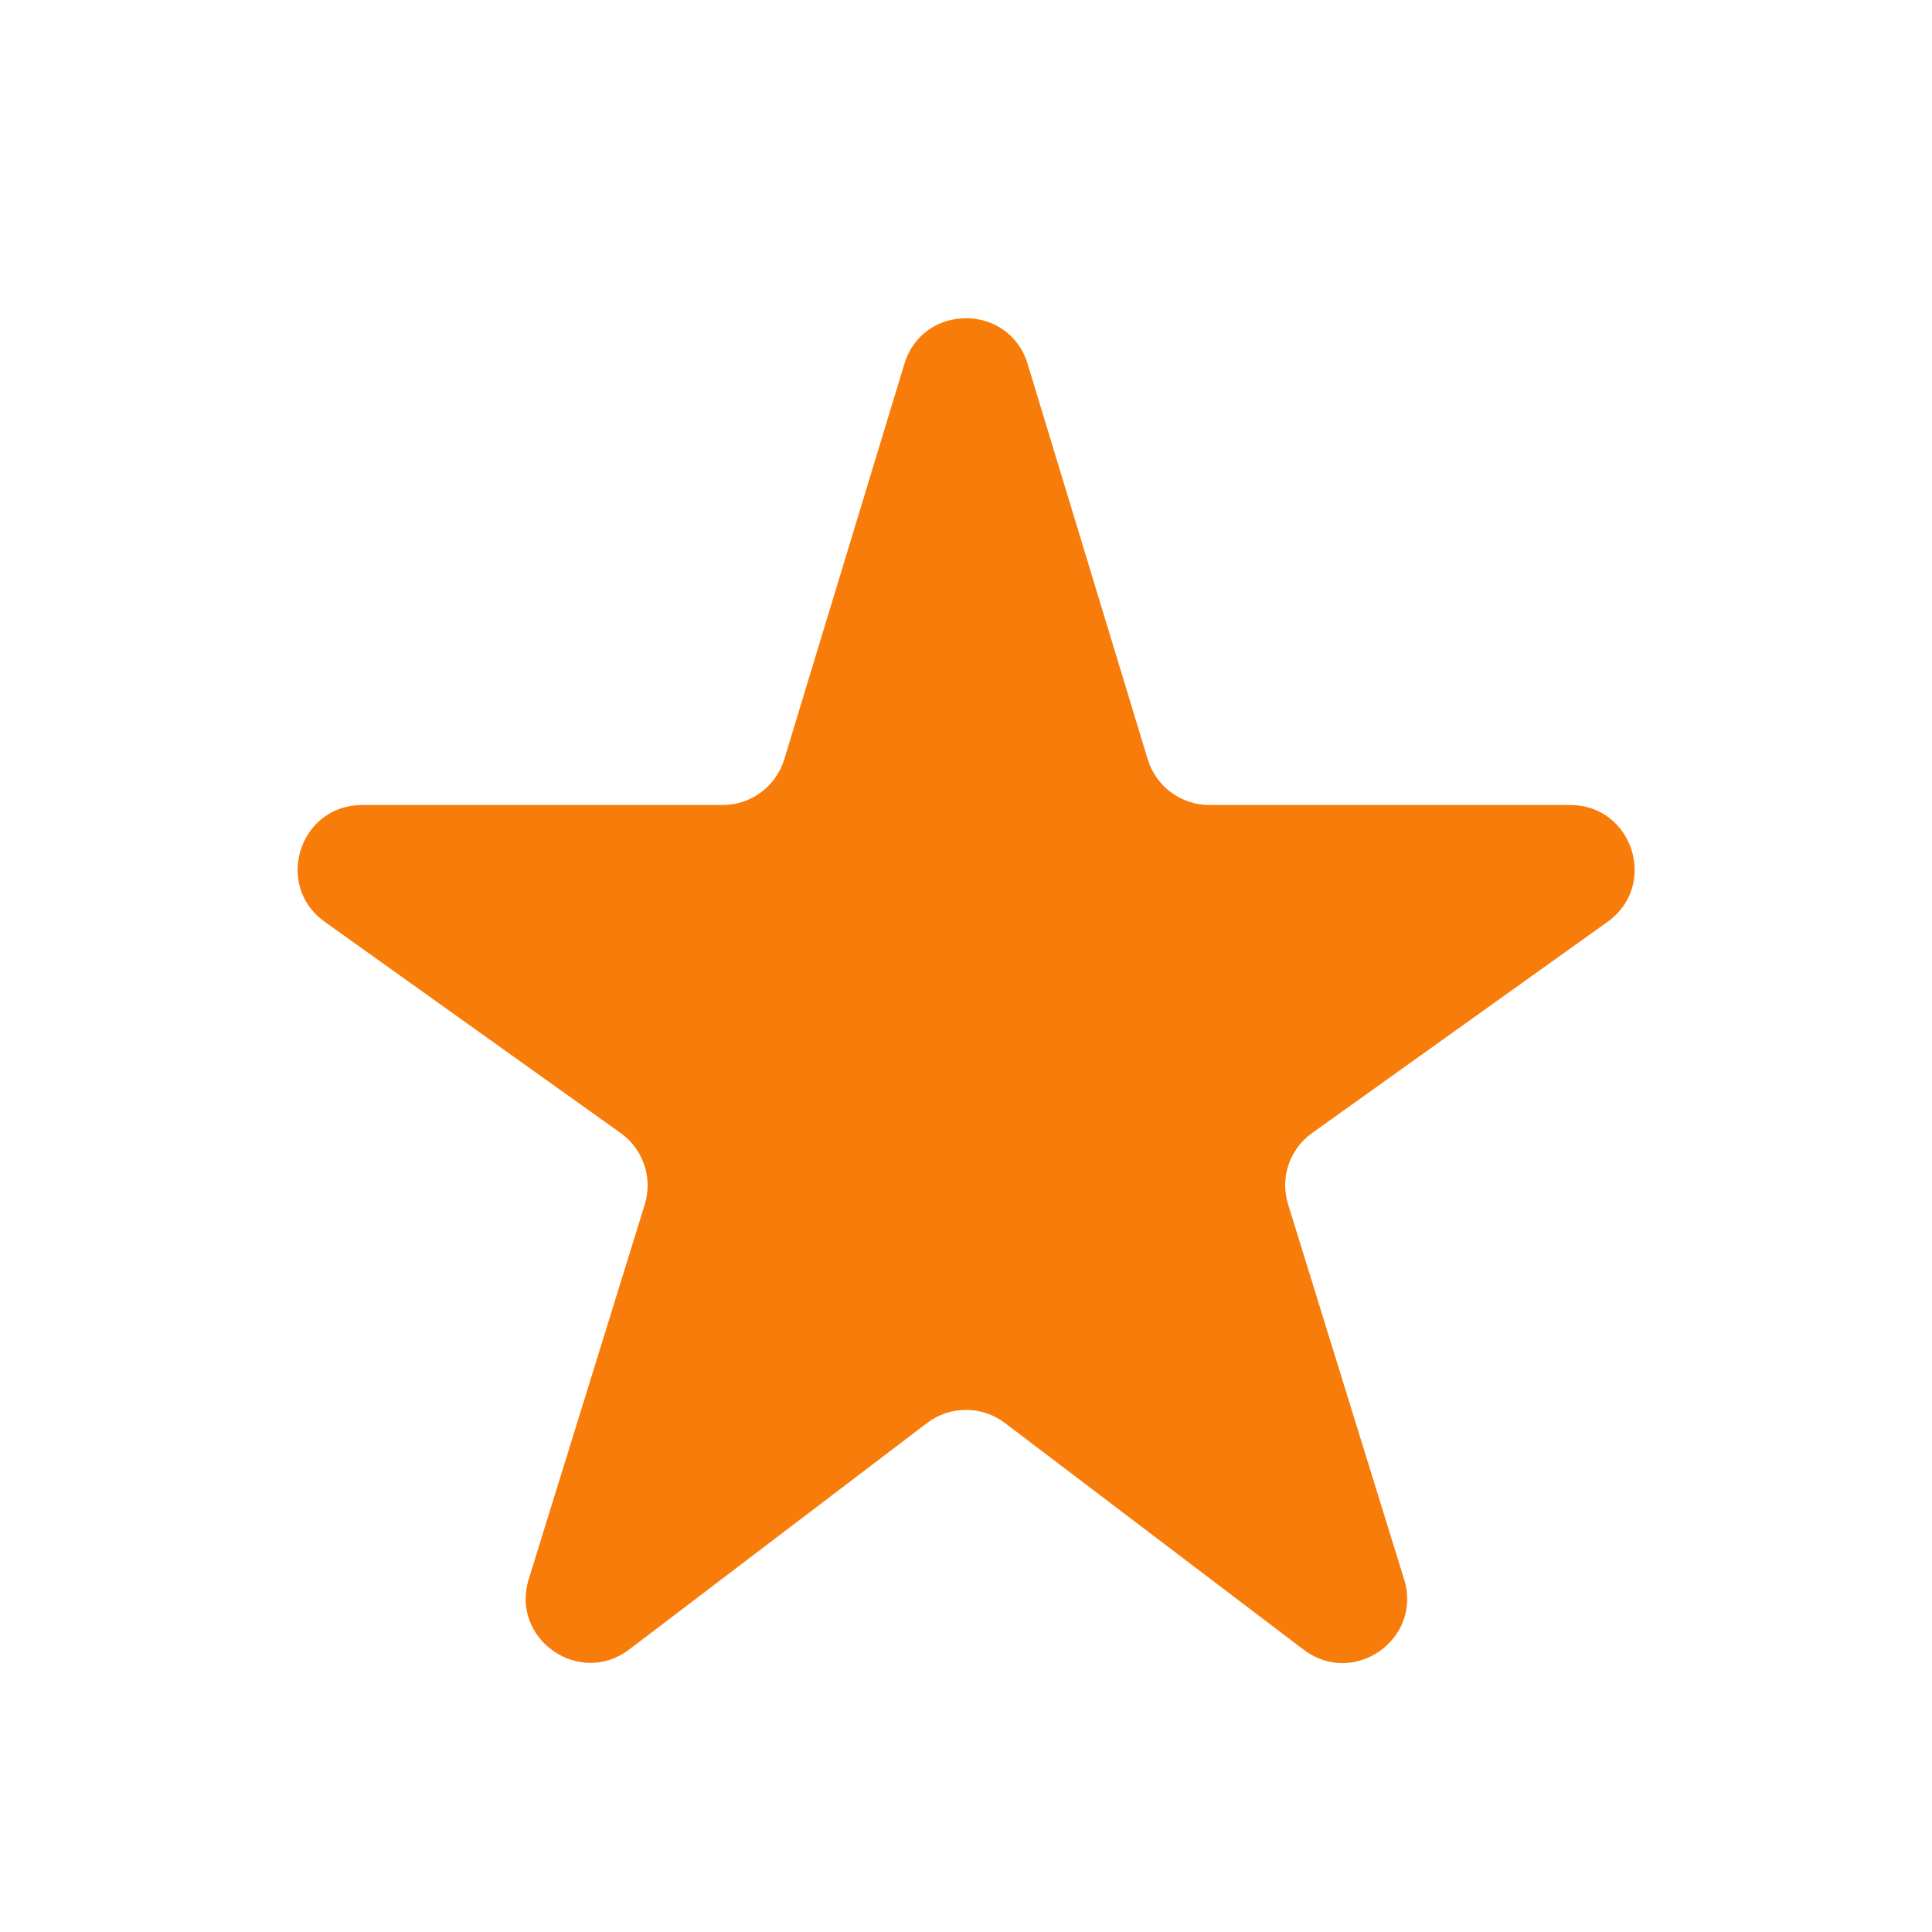
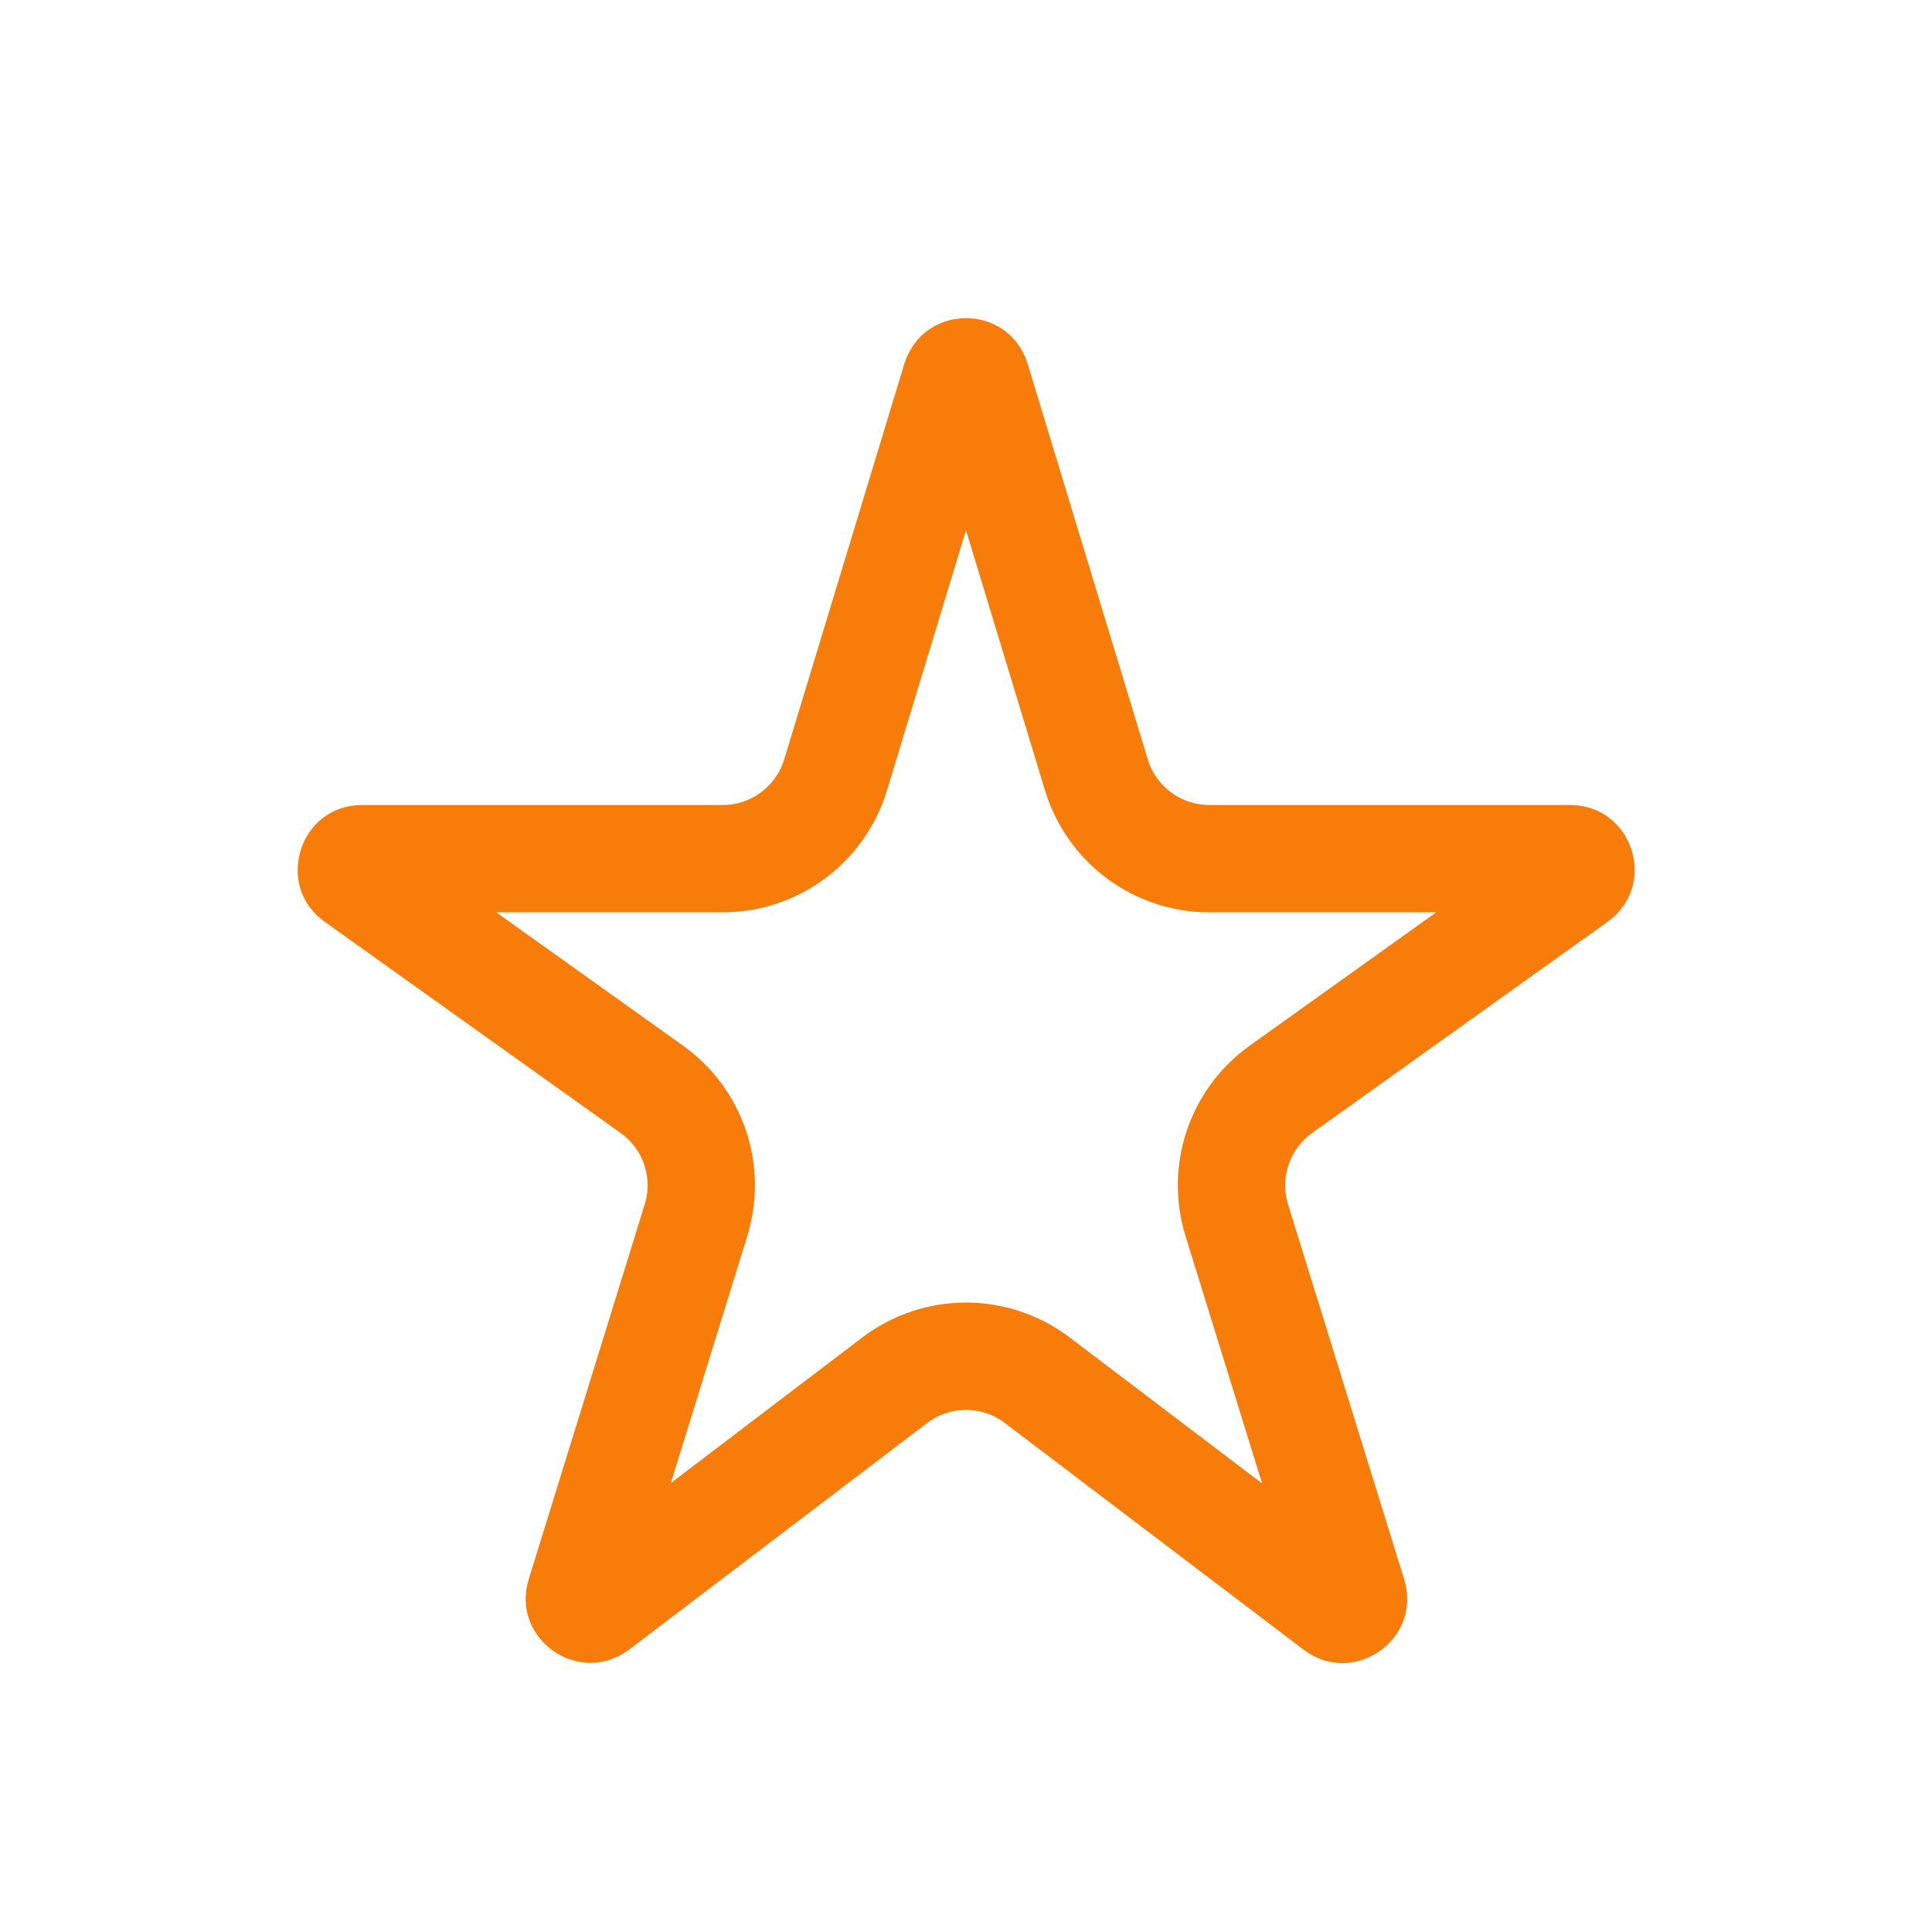
<svg xmlns="http://www.w3.org/2000/svg" width="18" height="18" viewBox="0 0 18 18" fill="none">
-   <path d="M11.267 7.5C11.003 7.5 10.77 7.327 10.693 7.074L9.574 3.39C9.402 2.823 8.598 2.823 8.426 3.39L7.307 7.074C7.23 7.327 6.997 7.5 6.733 7.5H3.374C2.79 7.5 2.55 8.249 3.025 8.588L5.782 10.556C5.993 10.706 6.083 10.974 6.007 11.222L4.926 14.713C4.753 15.27 5.398 15.721 5.862 15.368L8.637 13.258C8.852 13.095 9.148 13.095 9.363 13.258L12.146 15.37C12.611 15.723 13.255 15.272 13.082 14.715L12.001 11.221C11.924 10.974 12.014 10.706 12.225 10.556L14.978 8.588C15.452 8.249 15.212 7.5 14.629 7.5H11.267Z" fill="#F87C09" />
+   <path d="M10.215 7.22C10.356 7.683 10.783 8 11.267 8H14.629C14.663 8 14.68 8.009 14.689 8.017C14.702 8.027 14.716 8.045 14.724 8.069C14.732 8.094 14.731 8.116 14.726 8.132C14.723 8.144 14.715 8.161 14.687 8.181L11.934 10.149C11.548 10.425 11.383 10.916 11.523 11.369L12.605 14.863C12.615 14.896 12.611 14.914 12.606 14.926C12.601 14.941 12.588 14.959 12.566 14.974C12.545 14.989 12.524 14.995 12.507 14.995C12.495 14.995 12.476 14.993 12.449 14.972L9.665 12.86C9.272 12.561 8.728 12.561 8.335 12.86L5.56 14.97C5.532 14.99 5.513 14.993 5.501 14.993C5.485 14.992 5.463 14.987 5.442 14.972C5.421 14.957 5.408 14.939 5.402 14.923C5.398 14.912 5.393 14.893 5.404 14.86L6.484 11.37C6.625 10.916 6.459 10.424 6.073 10.149L3.316 8.181C3.288 8.162 3.28 8.144 3.276 8.132C3.272 8.116 3.271 8.094 3.279 8.069C3.286 8.045 3.3 8.027 3.313 8.017C3.323 8.009 3.34 8 3.374 8H6.733C7.217 8 7.644 7.683 7.785 7.22L8.904 3.535C8.915 3.502 8.929 3.489 8.939 3.482C8.952 3.472 8.973 3.464 9 3.464C9.027 3.464 9.048 3.472 9.061 3.482C9.071 3.489 9.085 3.502 9.096 3.535L10.215 7.22Z" stroke="#F87C09" />
</svg>
